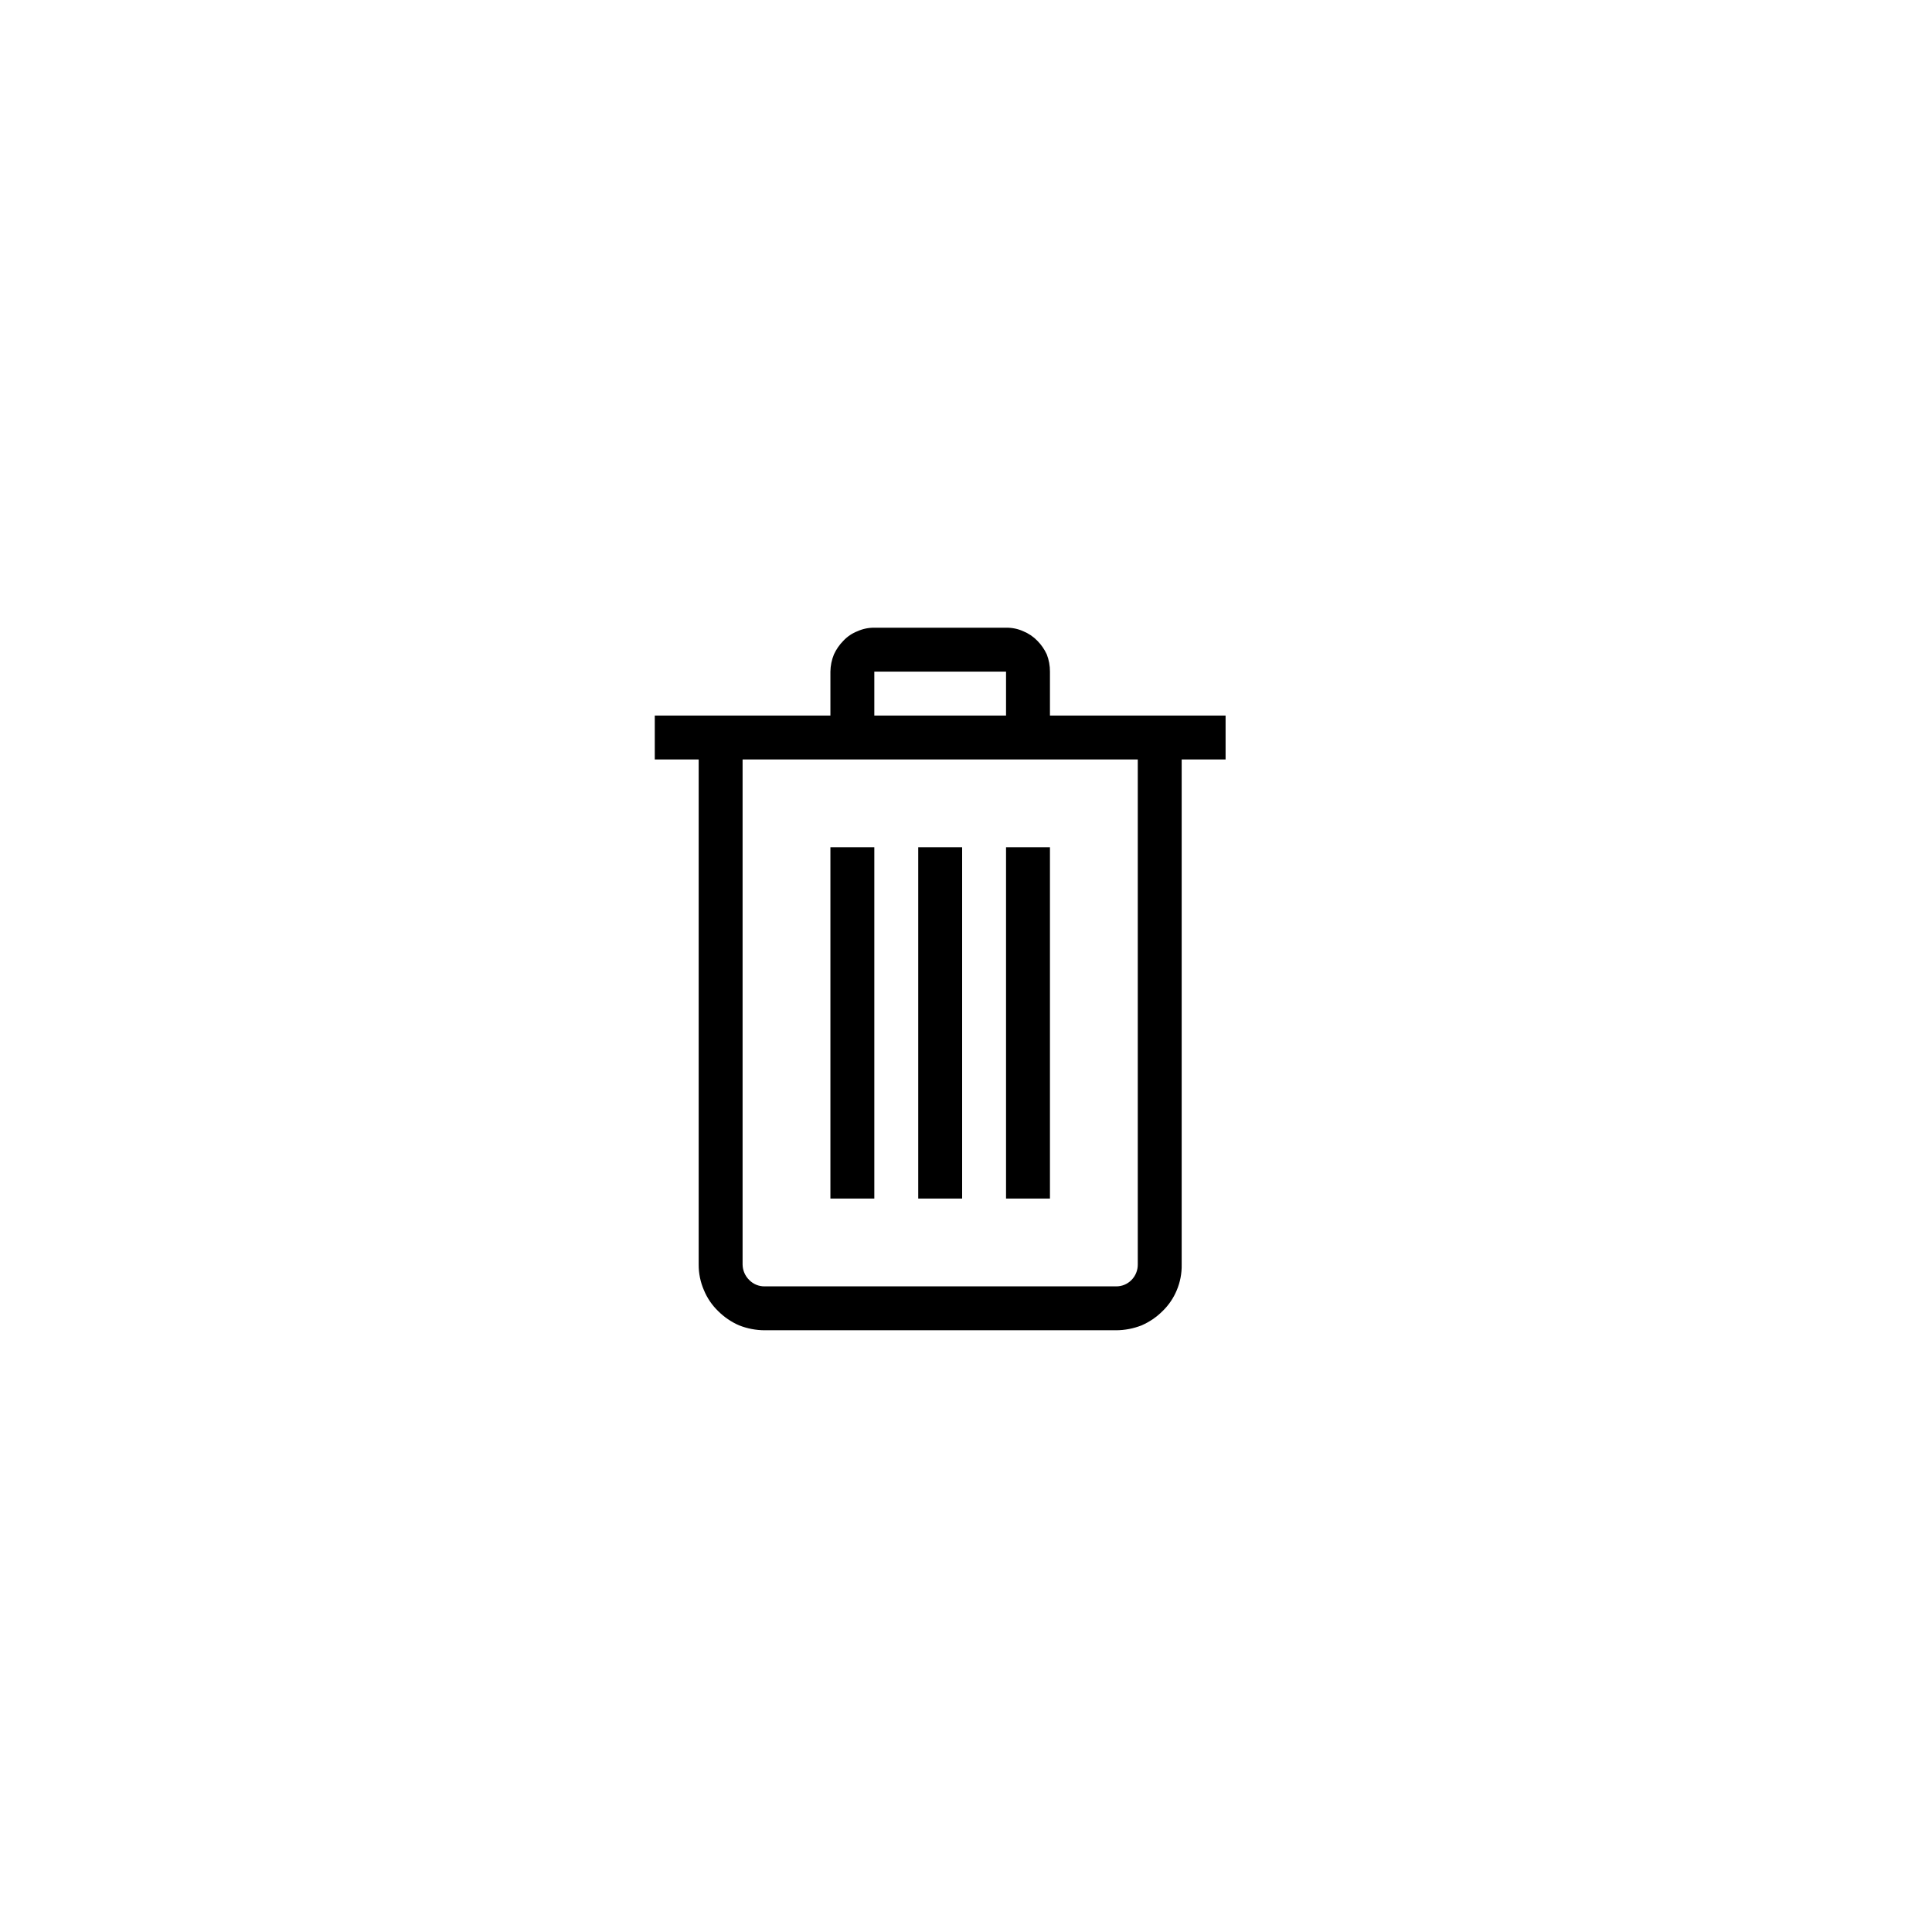
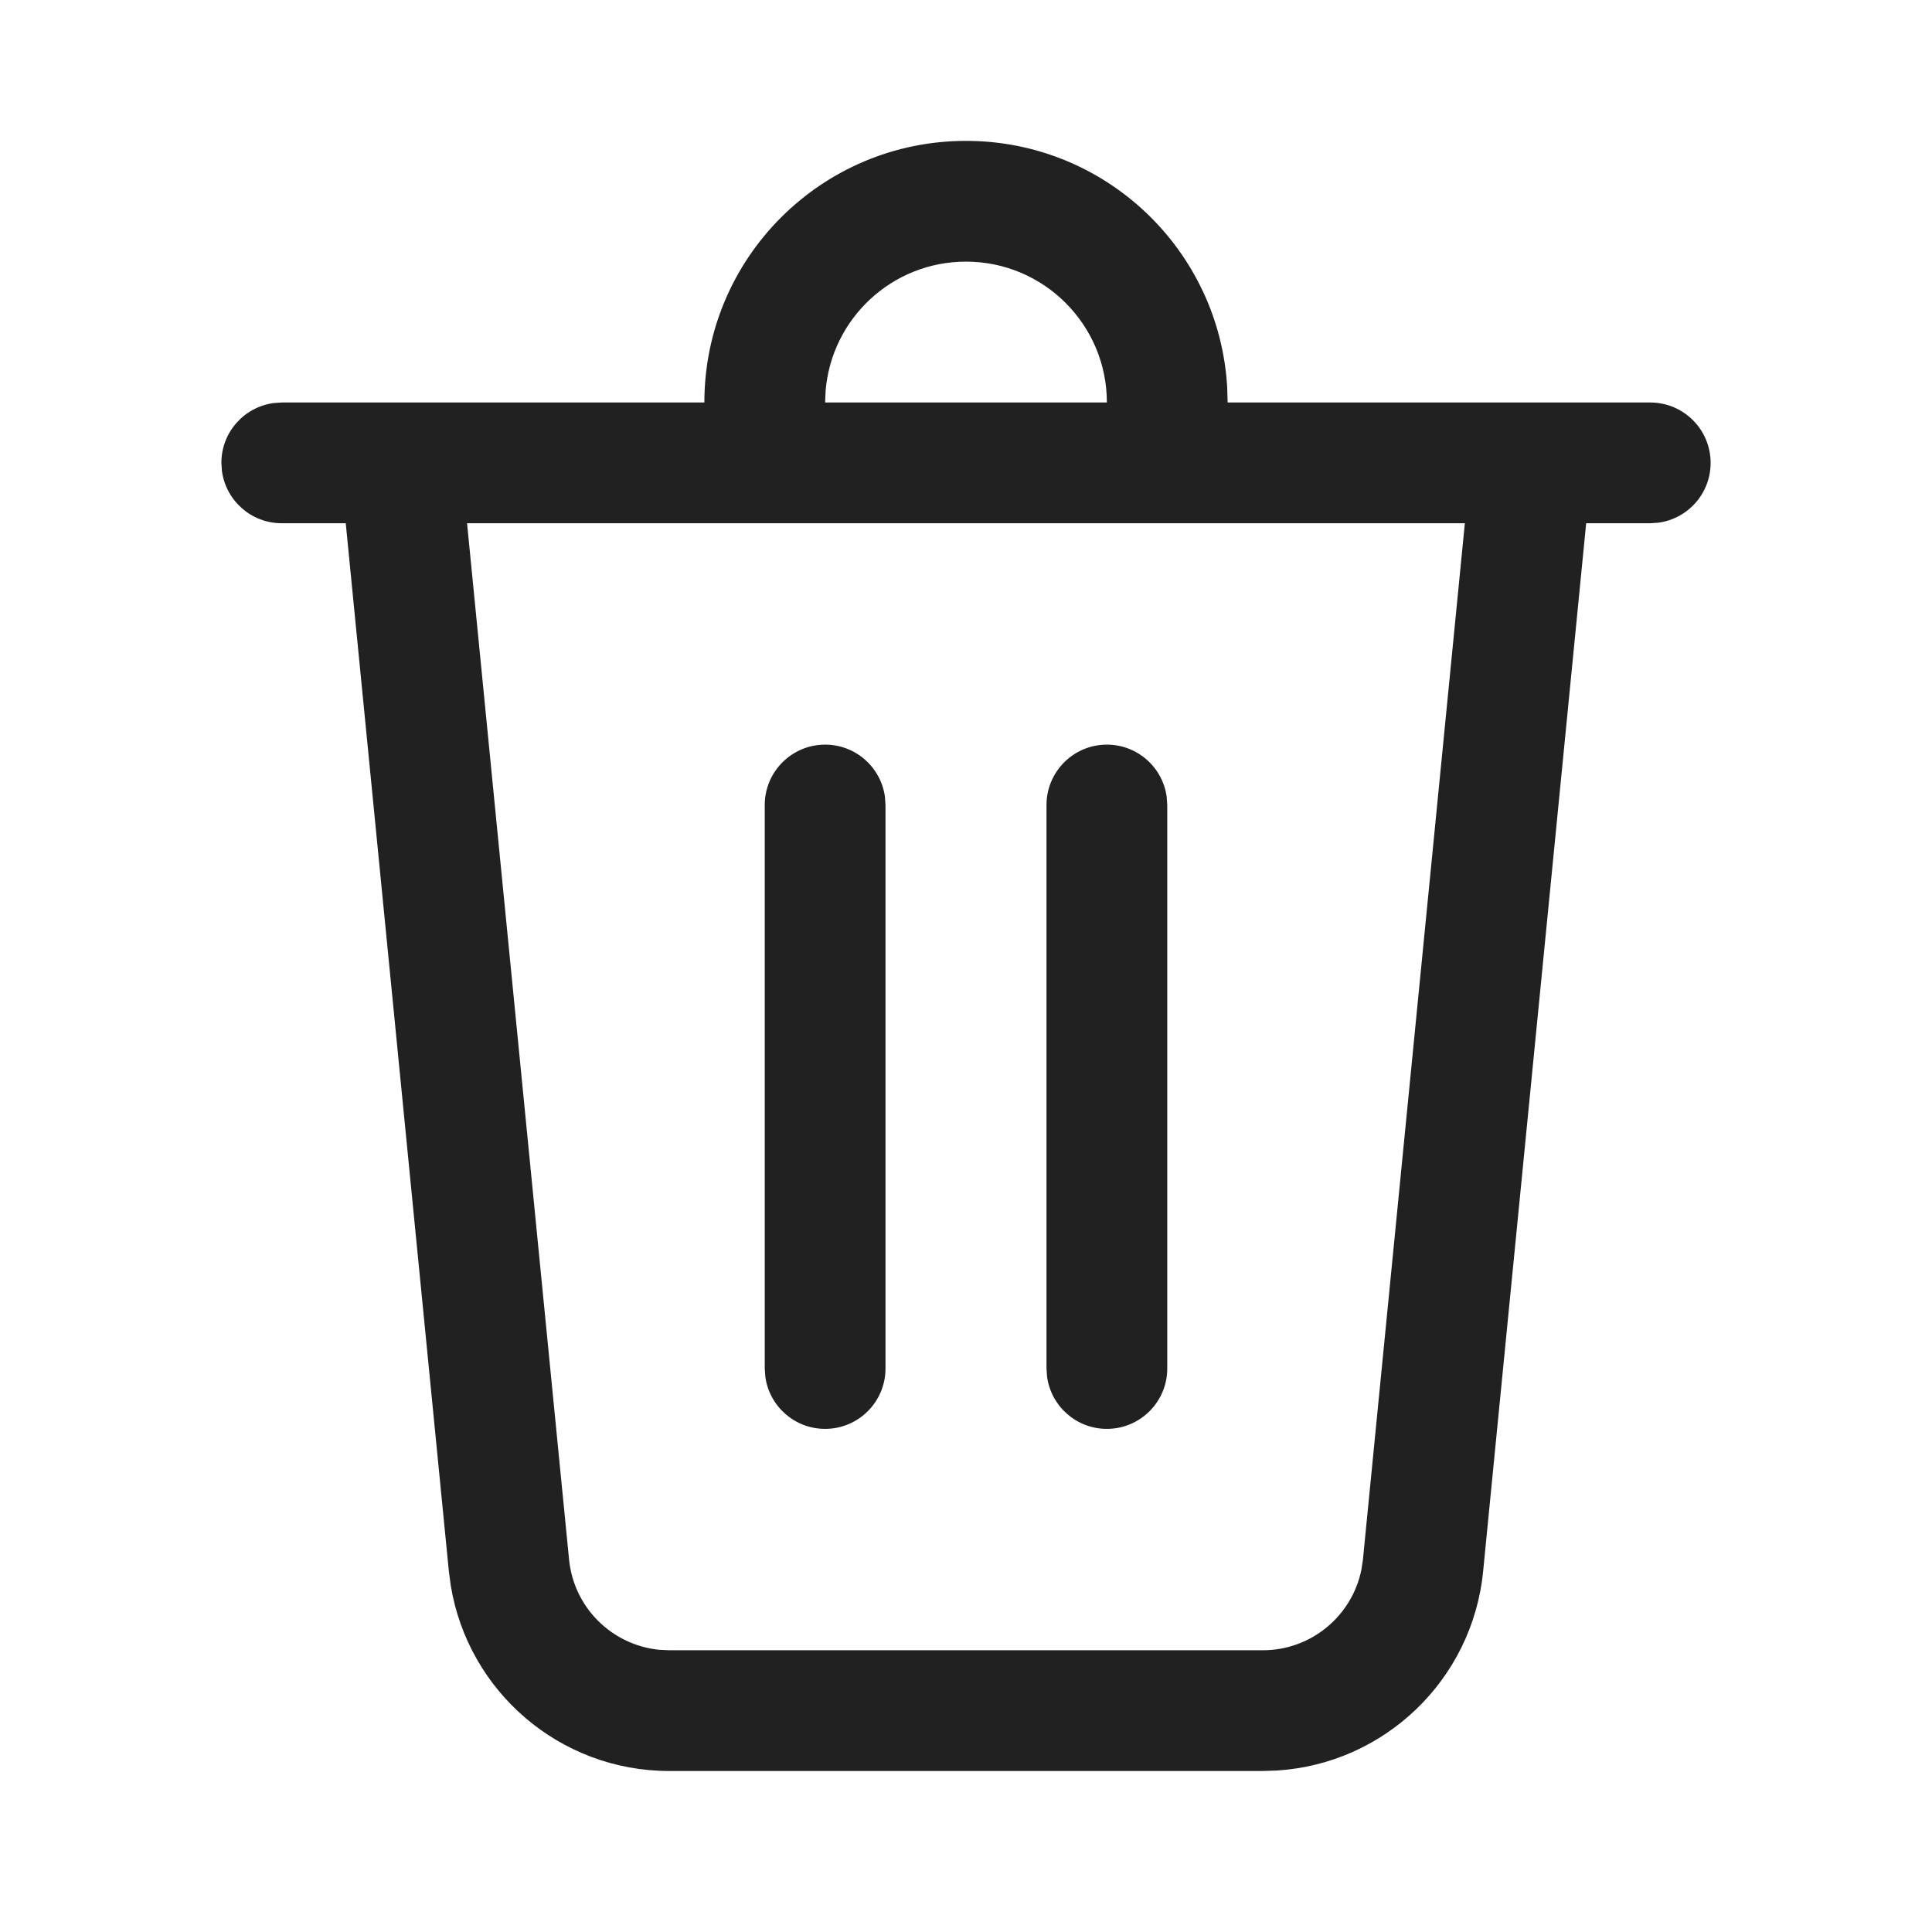
- <svg xmlns="http://www.w3.org/2000/svg" viewBox="0 0 55 55">
-   <defs>
-     <style>.cls-1{fill:none;}</style>
-   </defs>
-   <g id="Icon_buttons" data-name="Icon buttons">
-     <rect class="cls-1" width="55" height="55" />
-     <path d="M34.89,21.62H33.64V36a1.79,1.79,0,0,1-.14.73,1.76,1.76,0,0,1-.4.59,1.94,1.94,0,0,1-.6.41,2,2,0,0,1-.73.14h-10a2,2,0,0,1-.73-.14,1.94,1.94,0,0,1-.6-.41,1.76,1.76,0,0,1-.4-.59,1.8,1.8,0,0,1-.15-.73V21.62H18.64V20.37h5V19.12a1.34,1.34,0,0,1,.1-.49,1.36,1.36,0,0,1,.27-.39,1.09,1.09,0,0,1,.4-.27,1.12,1.12,0,0,1,.48-.1h3.75a1.13,1.13,0,0,1,.49.1,1.18,1.18,0,0,1,.4.27,1.36,1.36,0,0,1,.27.39,1.33,1.33,0,0,1,.09.49v1.25h5Zm-2.5,0H21.14V36a.63.63,0,0,0,.19.44.6.6,0,0,0,.44.18h10a.6.6,0,0,0,.44-.18.62.62,0,0,0,.18-.44Zm-7.5,12.5H23.64v-10h1.25Zm0-13.75h3.75V19.12H24.89Zm2.5,13.75H26.14v-10h1.25Zm2.5,0H28.64v-10h1.25Z" />
+ <svg xmlns="http://www.w3.org/2000/svg" viewBox="0 0 24 24" version="1.1" width="24" height="24">
+   <g id="🔍-Product-Icons" stroke="none" stroke-width="1" fill="none" fill-rule="evenodd">
+     <g id="ic_fluent_delete_24_regular" fill="#212121" fill-rule="nonzero">
+       <path d="M12,1.75 C13.733,1.75 15.149,3.106 15.245,4.816 L15.25,5 L20.5,5 C20.914,5 21.25,5.336 21.25,5.75 C21.25,6.13 20.968,6.443 20.602,6.493 L20.5,6.5 L19.704,6.5 L18.424,19.519 C18.291,20.868 17.198,21.91 15.863,21.994 L15.687,22 L8.313,22 C6.957,22 5.814,21.014 5.599,19.693 L5.576,19.519 L4.295,6.5 L3.5,6.5 C3.12,6.5 2.807,6.218 2.757,5.852 L2.75,5.75 C2.75,5.37 3.032,5.057 3.398,5.007 L3.5,5 L8.75,5 C8.75,3.205 10.205,1.75 12,1.75 Z M18.197,6.5 L5.802,6.5 L7.069,19.372 C7.128,19.97 7.6,20.434 8.186,20.494 L8.313,20.5 L15.687,20.5 C16.287,20.5 16.796,20.075 16.912,19.498 L16.931,19.372 L18.197,6.5 Z M13.75,9.25 C14.13,9.25 14.443,9.532 14.493,9.898 L14.5,10 L14.5,17 C14.5,17.414 14.164,17.75 13.75,17.75 C13.37,17.75 13.057,17.468 13.007,17.102 L13,17 L13,10 C13,9.586 13.336,9.25 13.75,9.25 Z M10.25,9.25 C10.63,9.25 10.943,9.532 10.993,9.898 L11,10 L11,17 C11,17.414 10.664,17.75 10.25,17.75 C9.87,17.75 9.557,17.468 9.507,17.102 L9.5,17 L9.5,10 C9.5,9.586 9.836,9.25 10.25,9.25 Z M12,3.25 C11.082,3.25 10.329,3.957 10.256,4.856 L10.25,5 L13.75,5 C13.75,4.034 12.966,3.25 12,3.25 Z" id="🎨-Color" />
+     </g>
  </g>
</svg>
